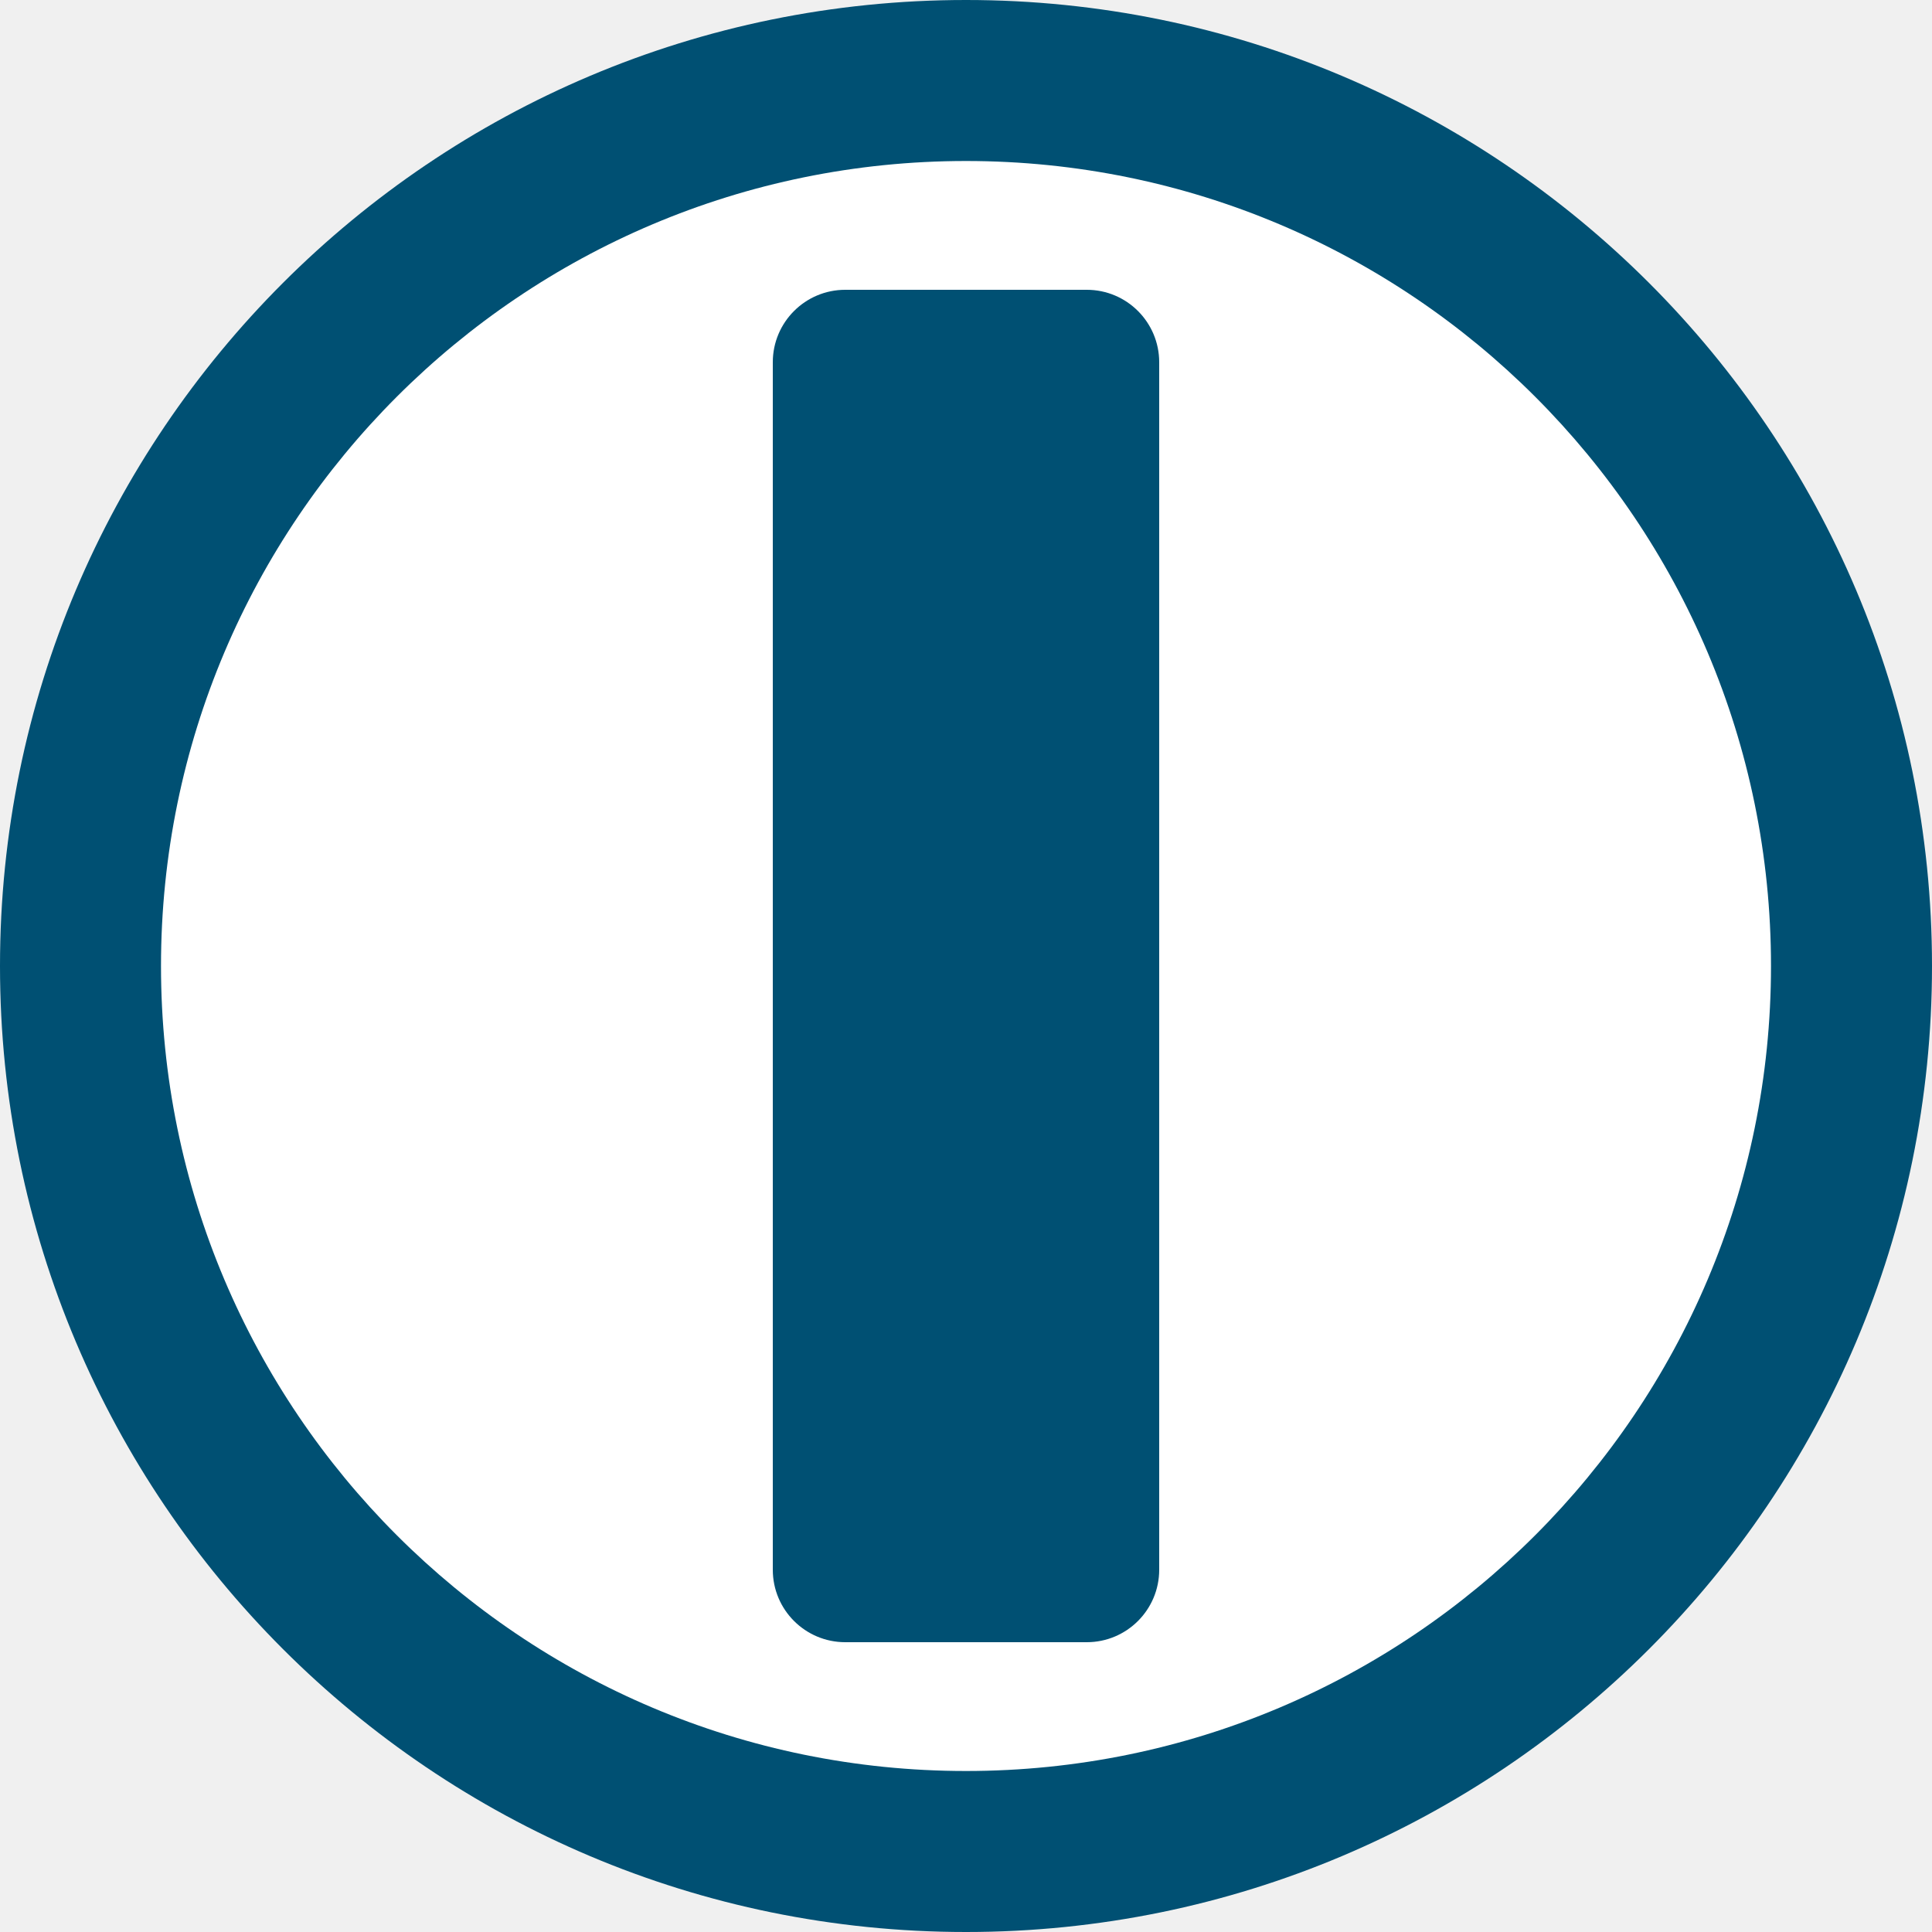
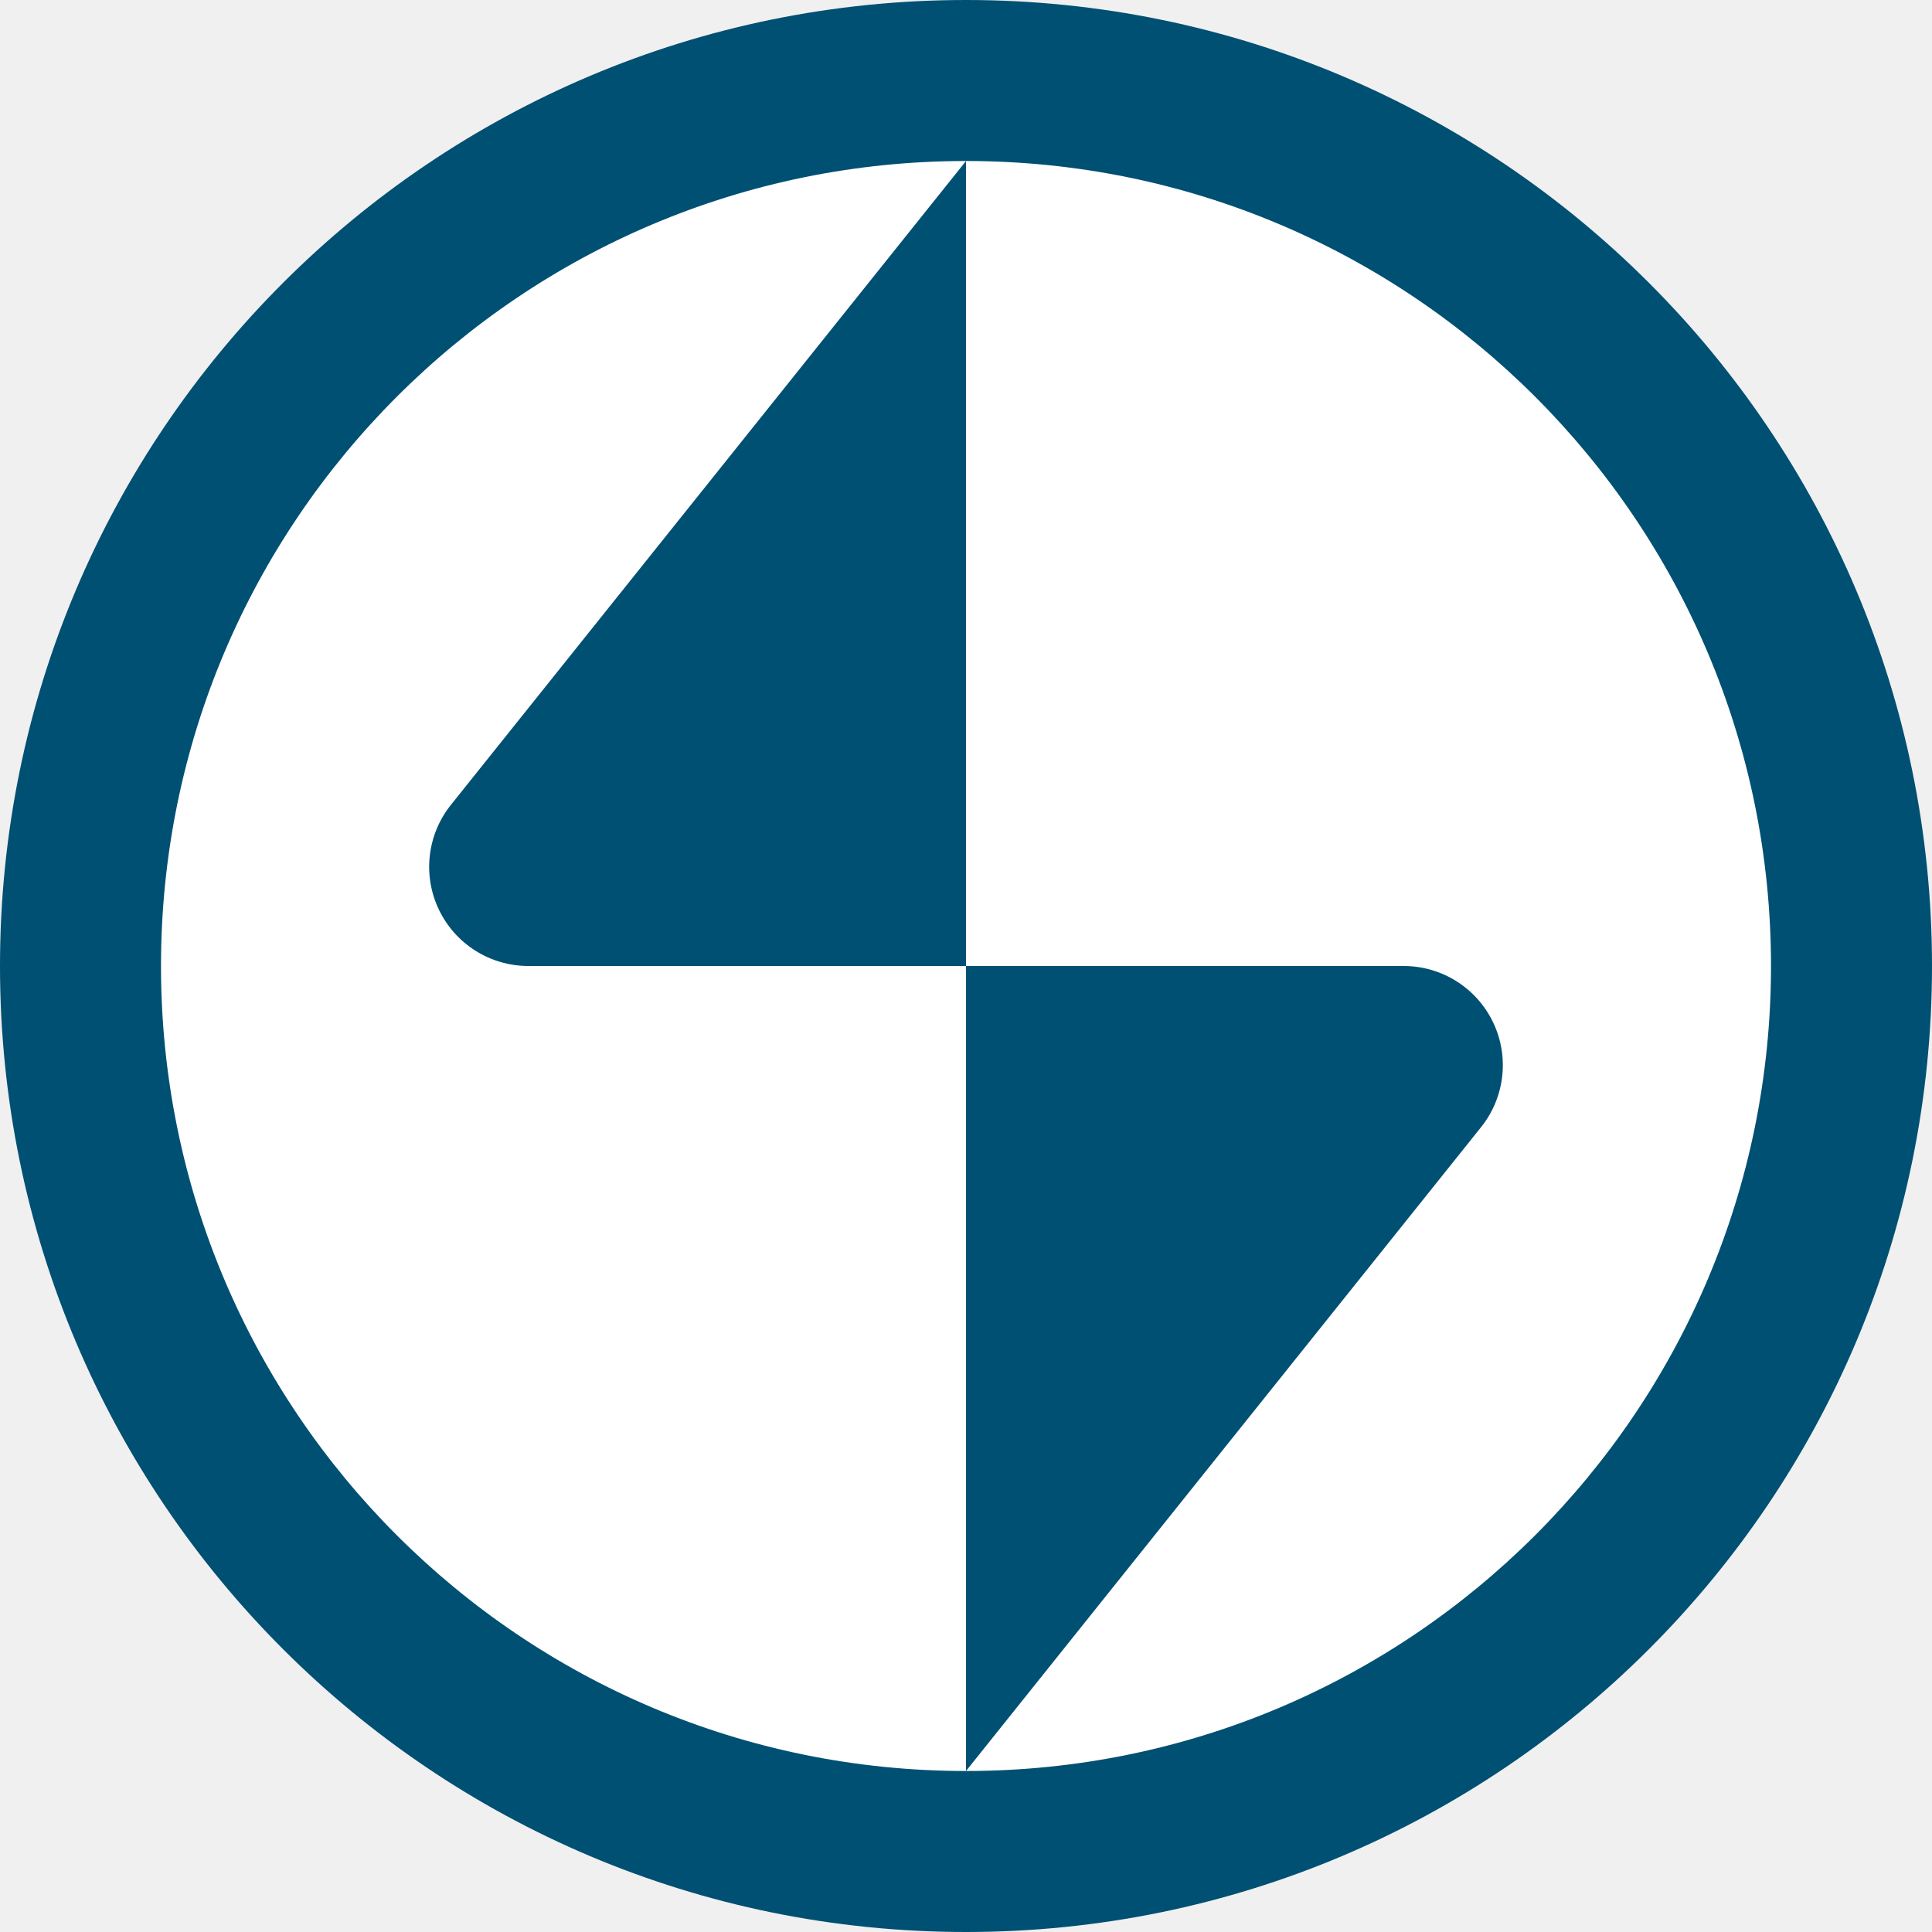
<svg xmlns="http://www.w3.org/2000/svg" width="10" height="10" viewBox="-6 -6 12 12" id="_IADB">
  <circle fill="#005073" r="6" />
  <circle fill="#FFF" r="5" />
-   <rect fill="#005073" x="-1.2" y="-4.2" width="2.4" height="8.4" rx="0.45" />
+   <path fill="#005073" d="M3.2 1A.616 .616 0 0 0 2.719 0H-2.719A.616 .616 0 0 1 -3.2 -1L0 -5V5Z" />
</svg>
